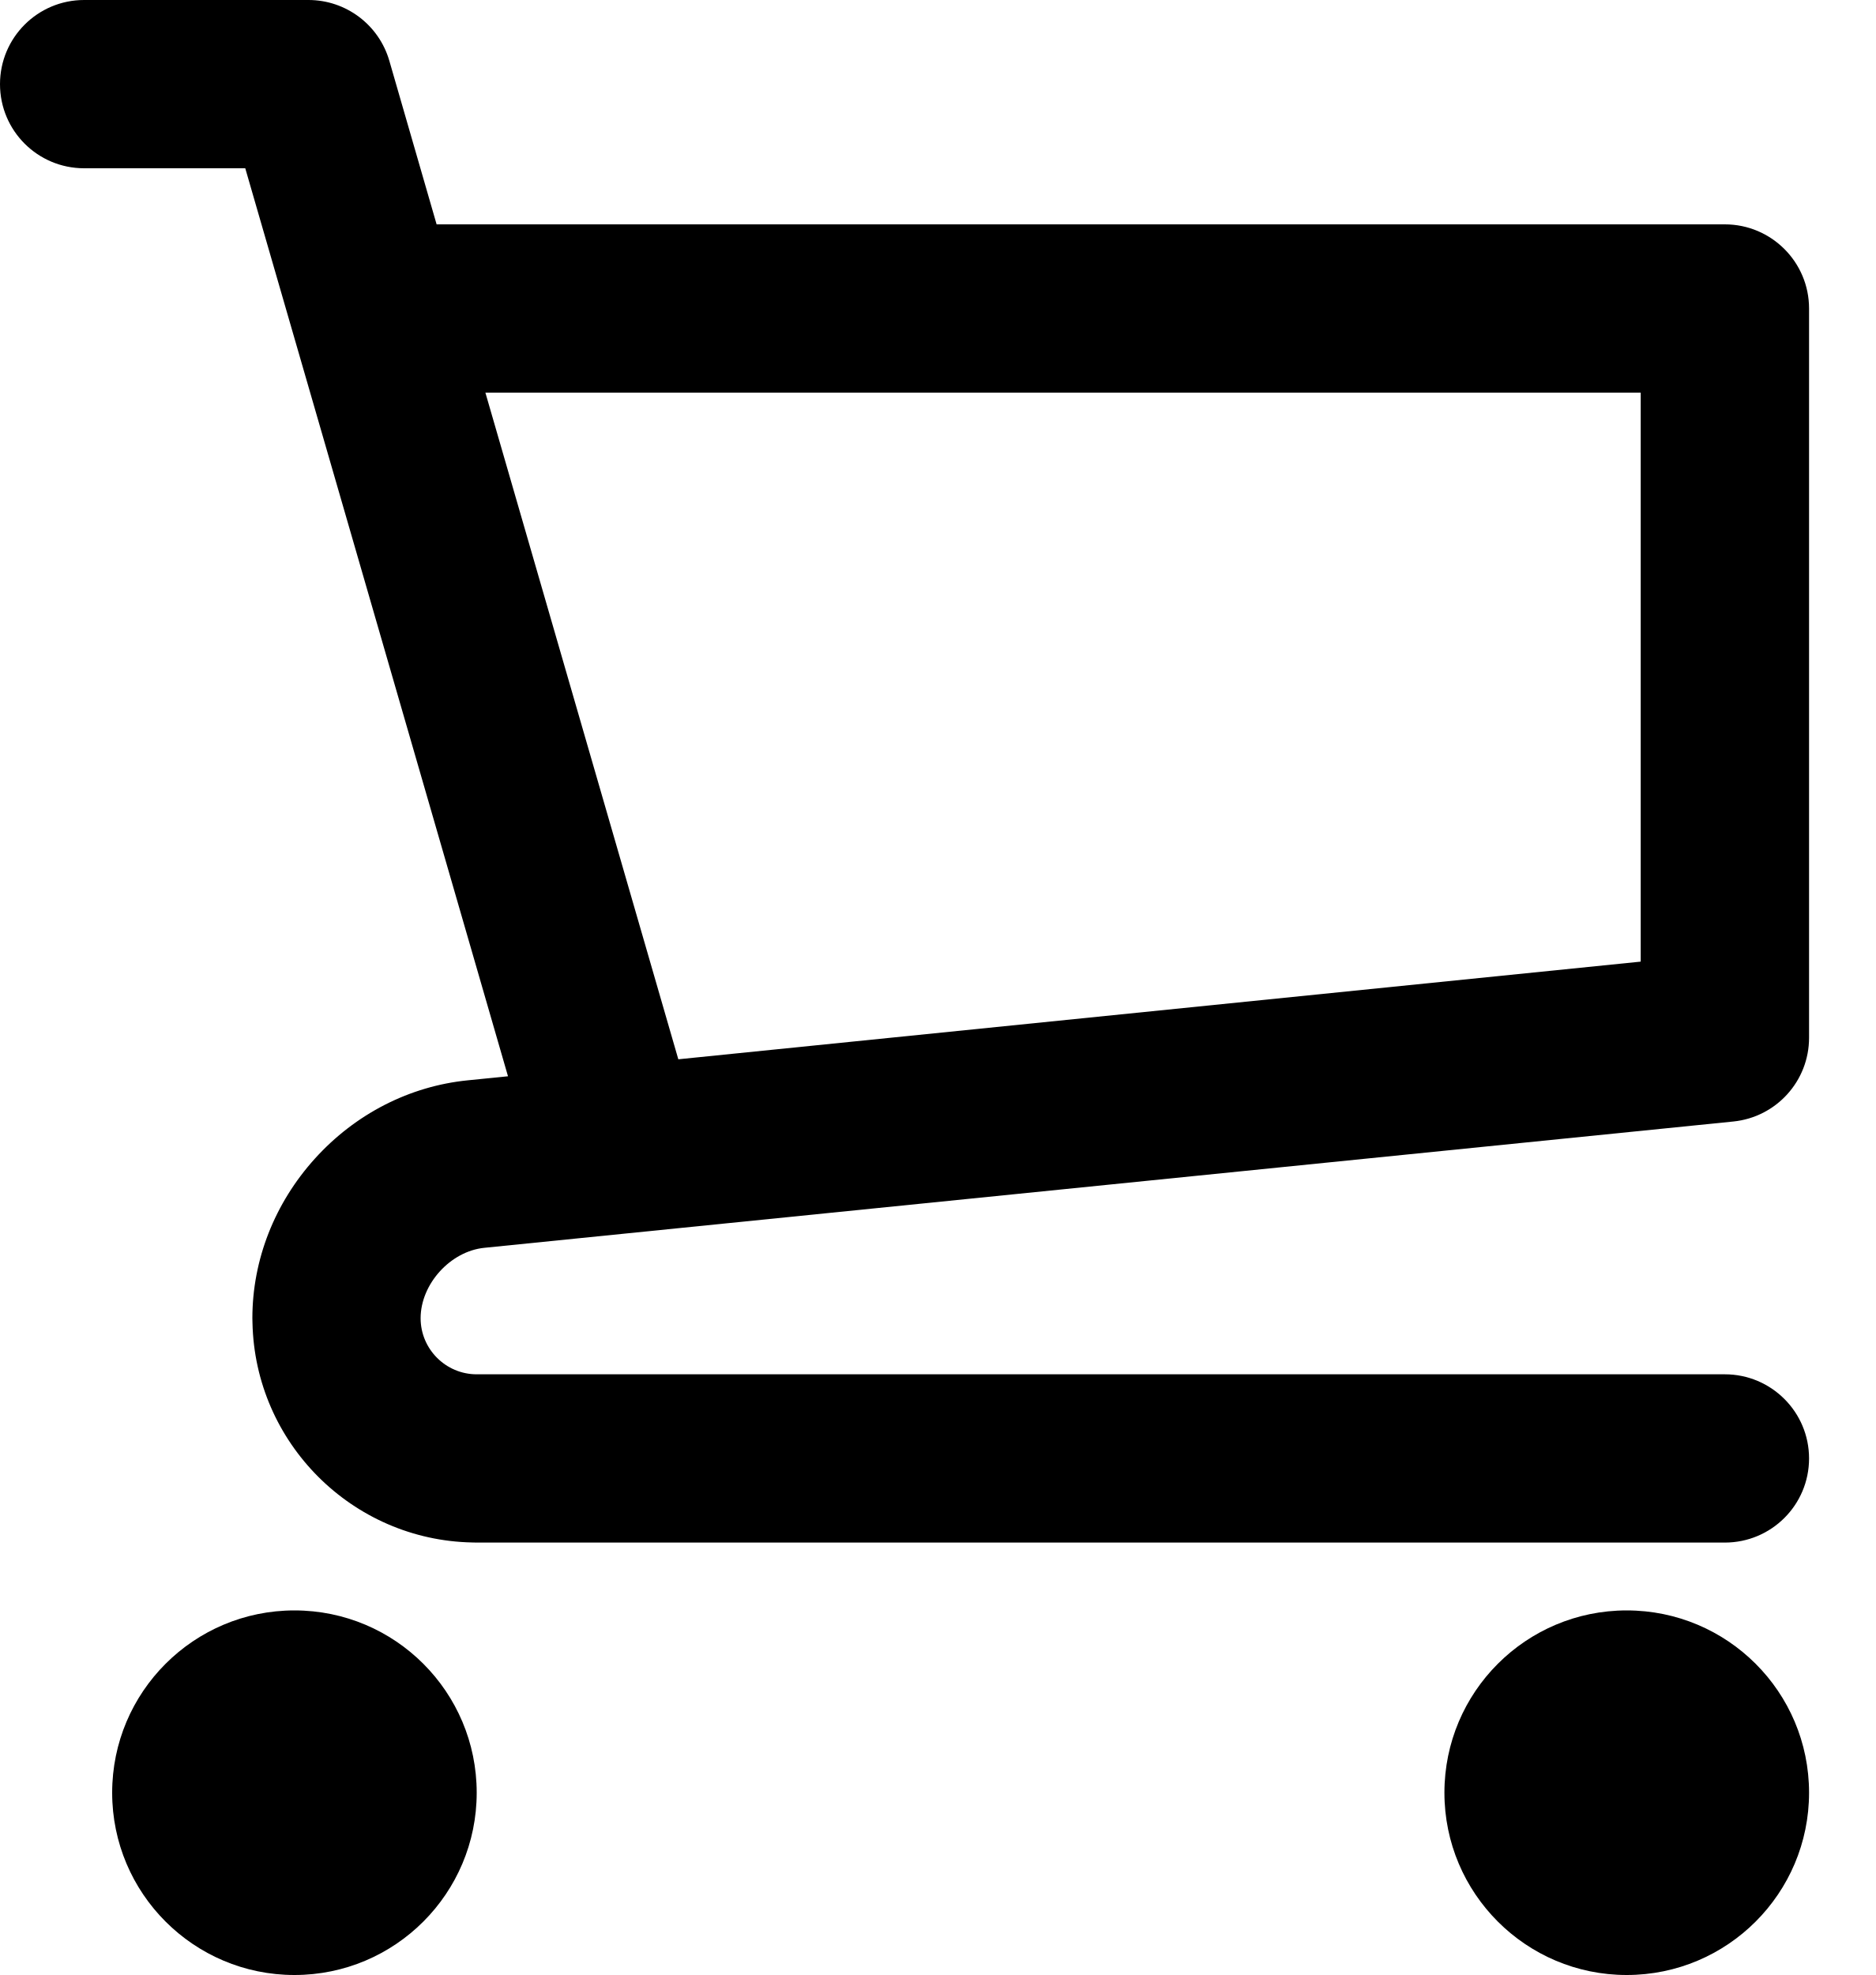
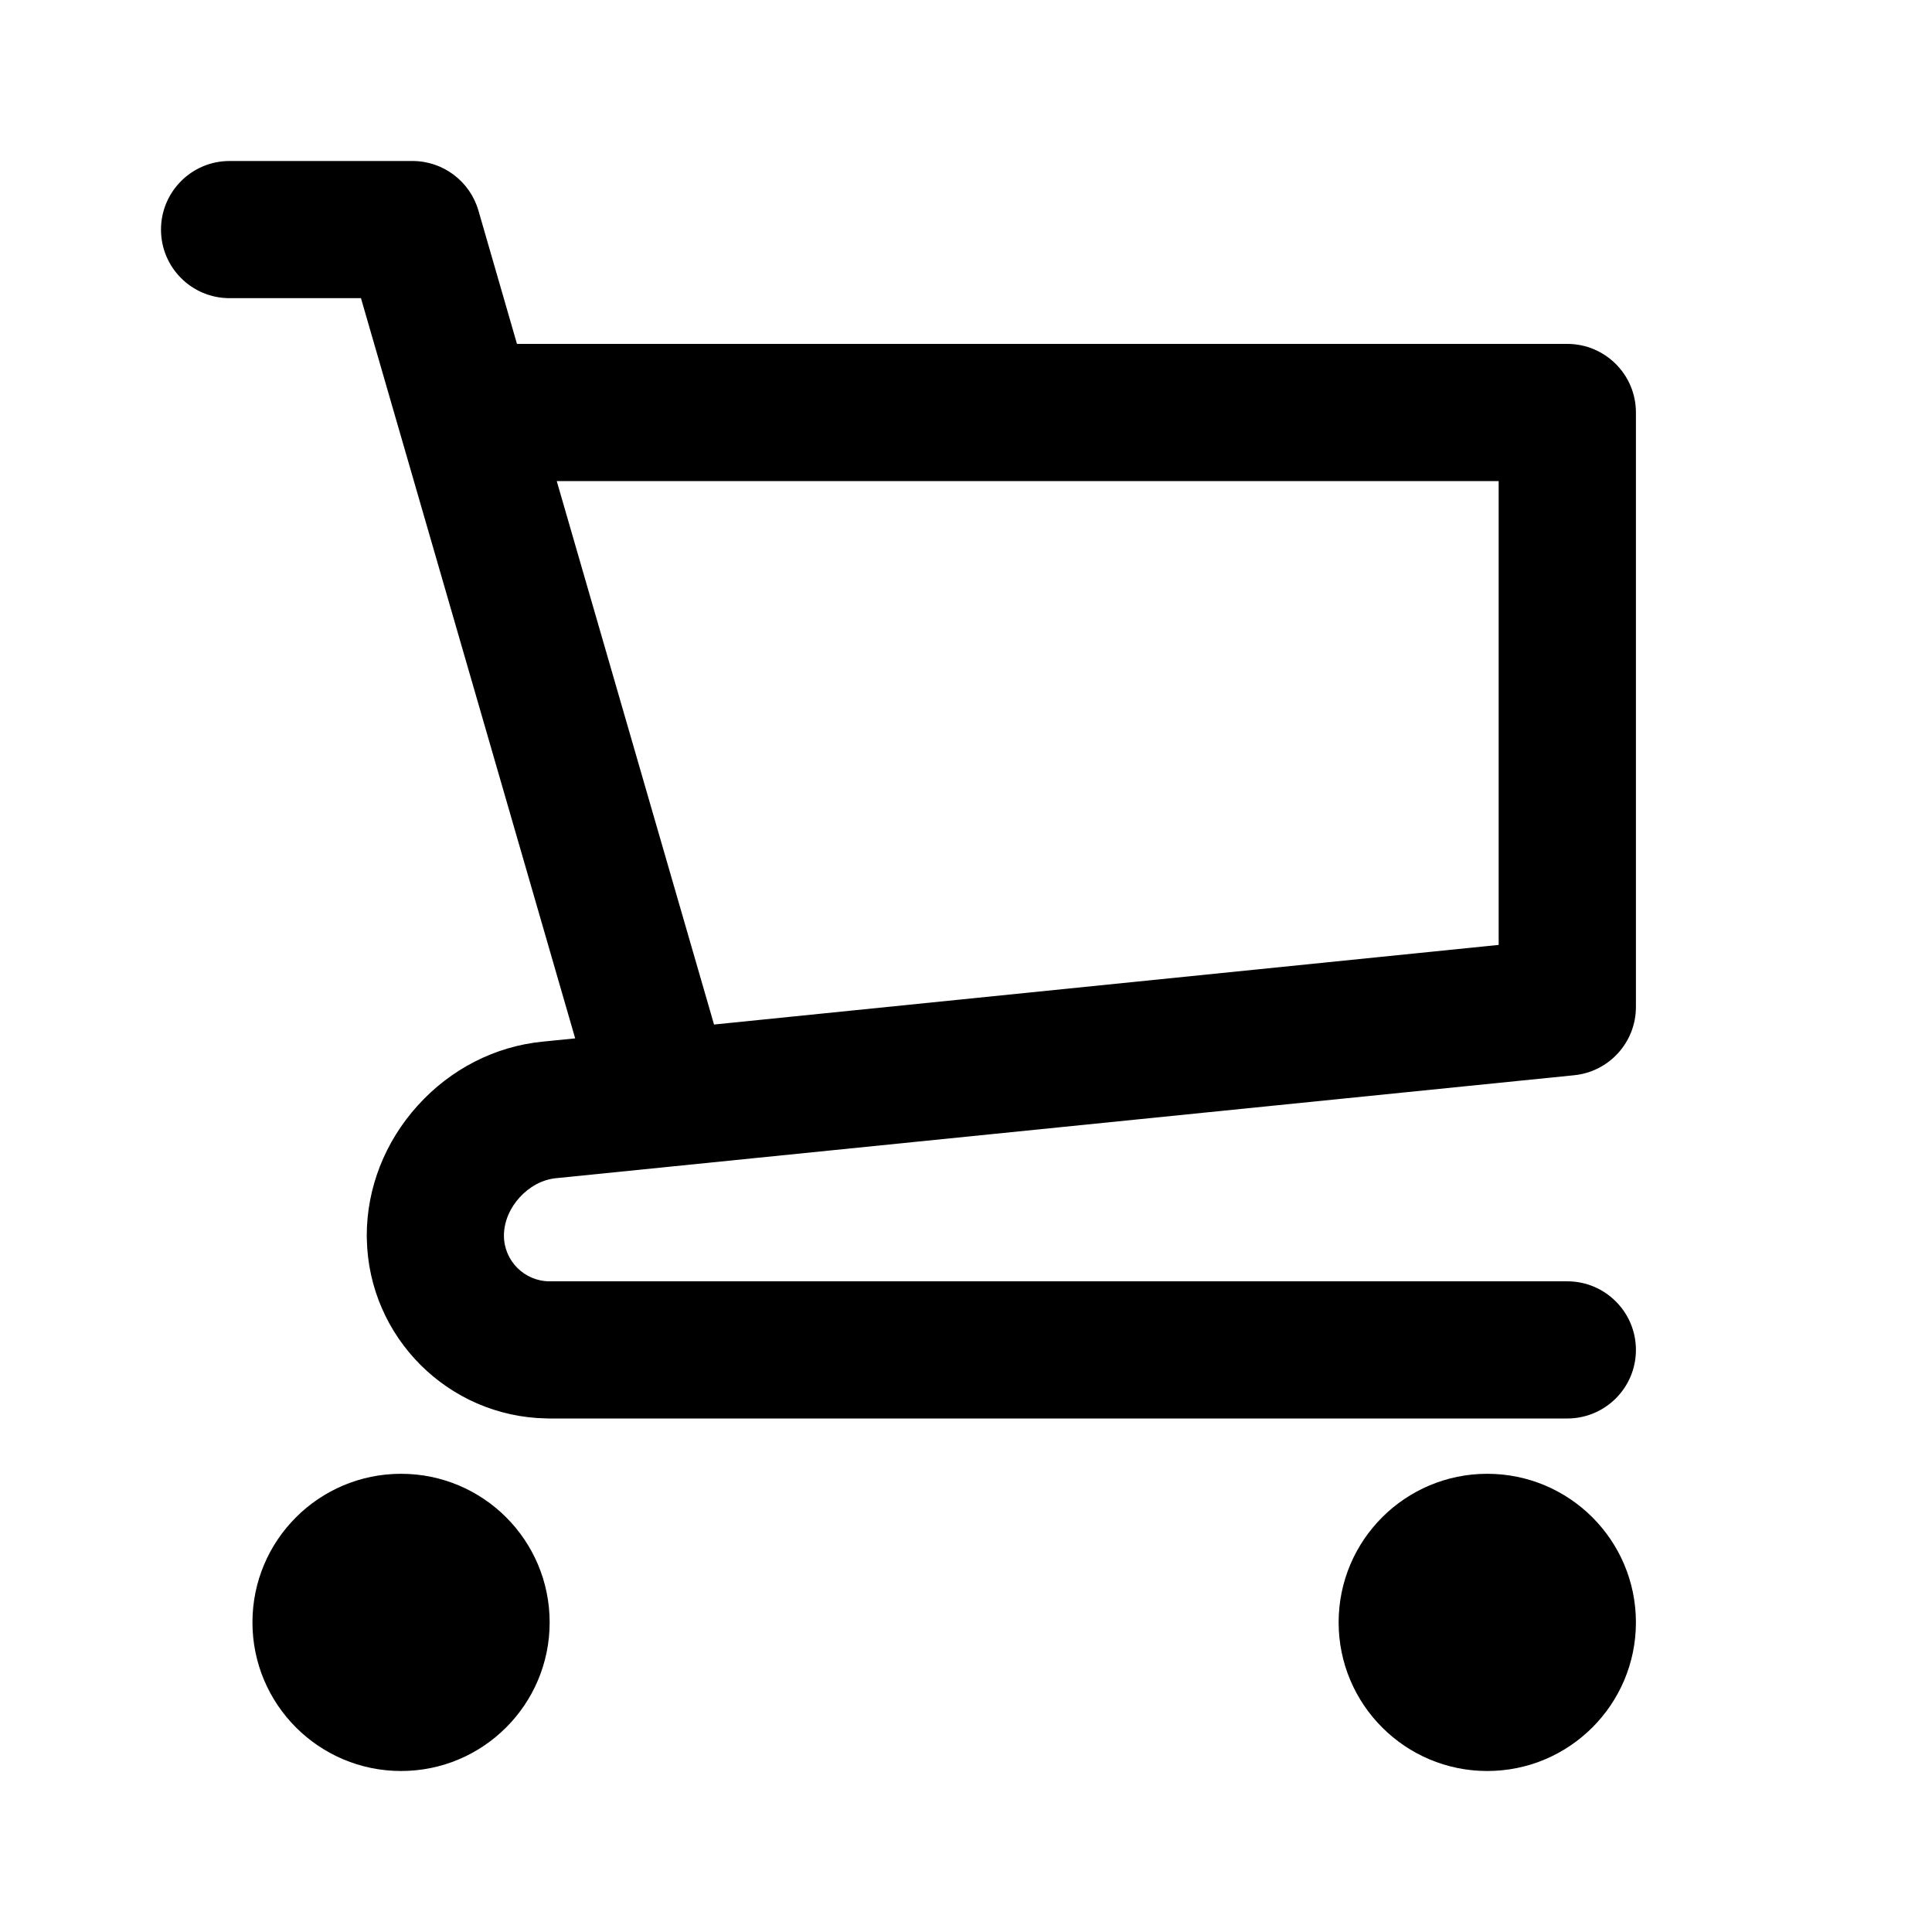
- <svg xmlns="http://www.w3.org/2000/svg" width="19" height="20" viewBox="0 0 19 20" fill="none">
-   <path fill-rule="evenodd" clip-rule="evenodd" d="M17.555 11.357L4.906 12.636C4.562 12.67 4.26 13.003 4.26 13.349C4.26 13.662 4.515 13.917 4.828 13.917H17.469C17.94 13.917 18.322 14.299 18.322 14.769C18.322 15.24 17.94 15.621 17.469 15.621H4.828C4.814 15.621 4.799 15.621 4.784 15.62C3.567 15.597 2.581 14.611 2.557 13.393C2.557 13.378 2.556 13.364 2.556 13.349C2.556 12.758 2.781 12.184 3.19 11.732C3.599 11.28 4.148 10.999 4.737 10.94L5.145 10.899L2.484 1.704H0.852C0.381 1.704 0 1.323 0 0.852C0 0.382 0.381 0 0.852 0H3.124C3.504 0 3.837 0.251 3.943 0.615L4.422 2.272H17.469C17.94 2.272 18.322 2.654 18.322 3.124V10.509C18.322 10.947 17.99 11.313 17.555 11.357ZM16.617 3.976H4.916L6.87 10.727L16.617 9.738V3.976Z" fill="black" />
-   <path d="M2.982 20C4.002 20 4.828 19.173 4.828 18.154C4.828 17.134 4.002 16.308 2.982 16.308C1.963 16.308 1.136 17.134 1.136 18.154C1.136 19.173 1.963 20 2.982 20Z" fill="black" />
-   <path d="M16.475 20C17.495 20 18.322 19.173 18.322 18.154C18.322 17.134 17.495 16.308 16.475 16.308C15.456 16.308 14.629 17.134 14.629 18.154C14.629 19.173 15.456 20 16.475 20Z" fill="black" />
+ <svg xmlns="http://www.w3.org/2000/svg" width="24" height="24" viewBox="0 0 24 24" fill="none">
+   <path fill-rule="evenodd" clip-rule="evenodd" d="M19.555 13.357L6.906 14.636C6.562 14.67 6.26 15.003 6.26 15.349C6.26 15.662 6.515 15.917 6.828 15.917H19.469C19.94 15.917 20.322 16.299 20.322 16.769C20.322 17.24 19.94 17.621 19.469 17.621H6.828C6.814 17.621 6.799 17.621 6.784 17.62C5.567 17.597 4.581 16.611 4.557 15.393C4.557 15.378 4.556 15.364 4.556 15.349C4.556 14.758 4.781 14.184 5.19 13.732C5.599 13.28 6.148 12.999 6.737 12.94L7.145 12.899L4.484 3.704H2.852C2.381 3.704 2 3.323 2 2.852C2 2.382 2.381 2 2.852 2H5.124C5.504 2 5.837 2.251 5.943 2.615L6.422 4.272H19.469C19.94 4.272 20.322 4.654 20.322 5.124V12.509C20.322 12.947 19.99 13.313 19.555 13.357ZM18.617 5.976H6.916L8.87 12.727L18.617 11.738V5.976Z" fill="black" />
+   <path d="M4.982 22C6.002 22 6.828 21.173 6.828 20.154C6.828 19.134 6.002 18.308 4.982 18.308C3.963 18.308 3.136 19.134 3.136 20.154C3.136 21.173 3.963 22 4.982 22Z" fill="black" />
+   <path d="M18.475 22C19.495 22 20.322 21.173 20.322 20.154C20.322 19.134 19.495 18.308 18.475 18.308C17.456 18.308 16.629 19.134 16.629 20.154C16.629 21.173 17.456 22 18.475 22Z" fill="black" />
</svg>
